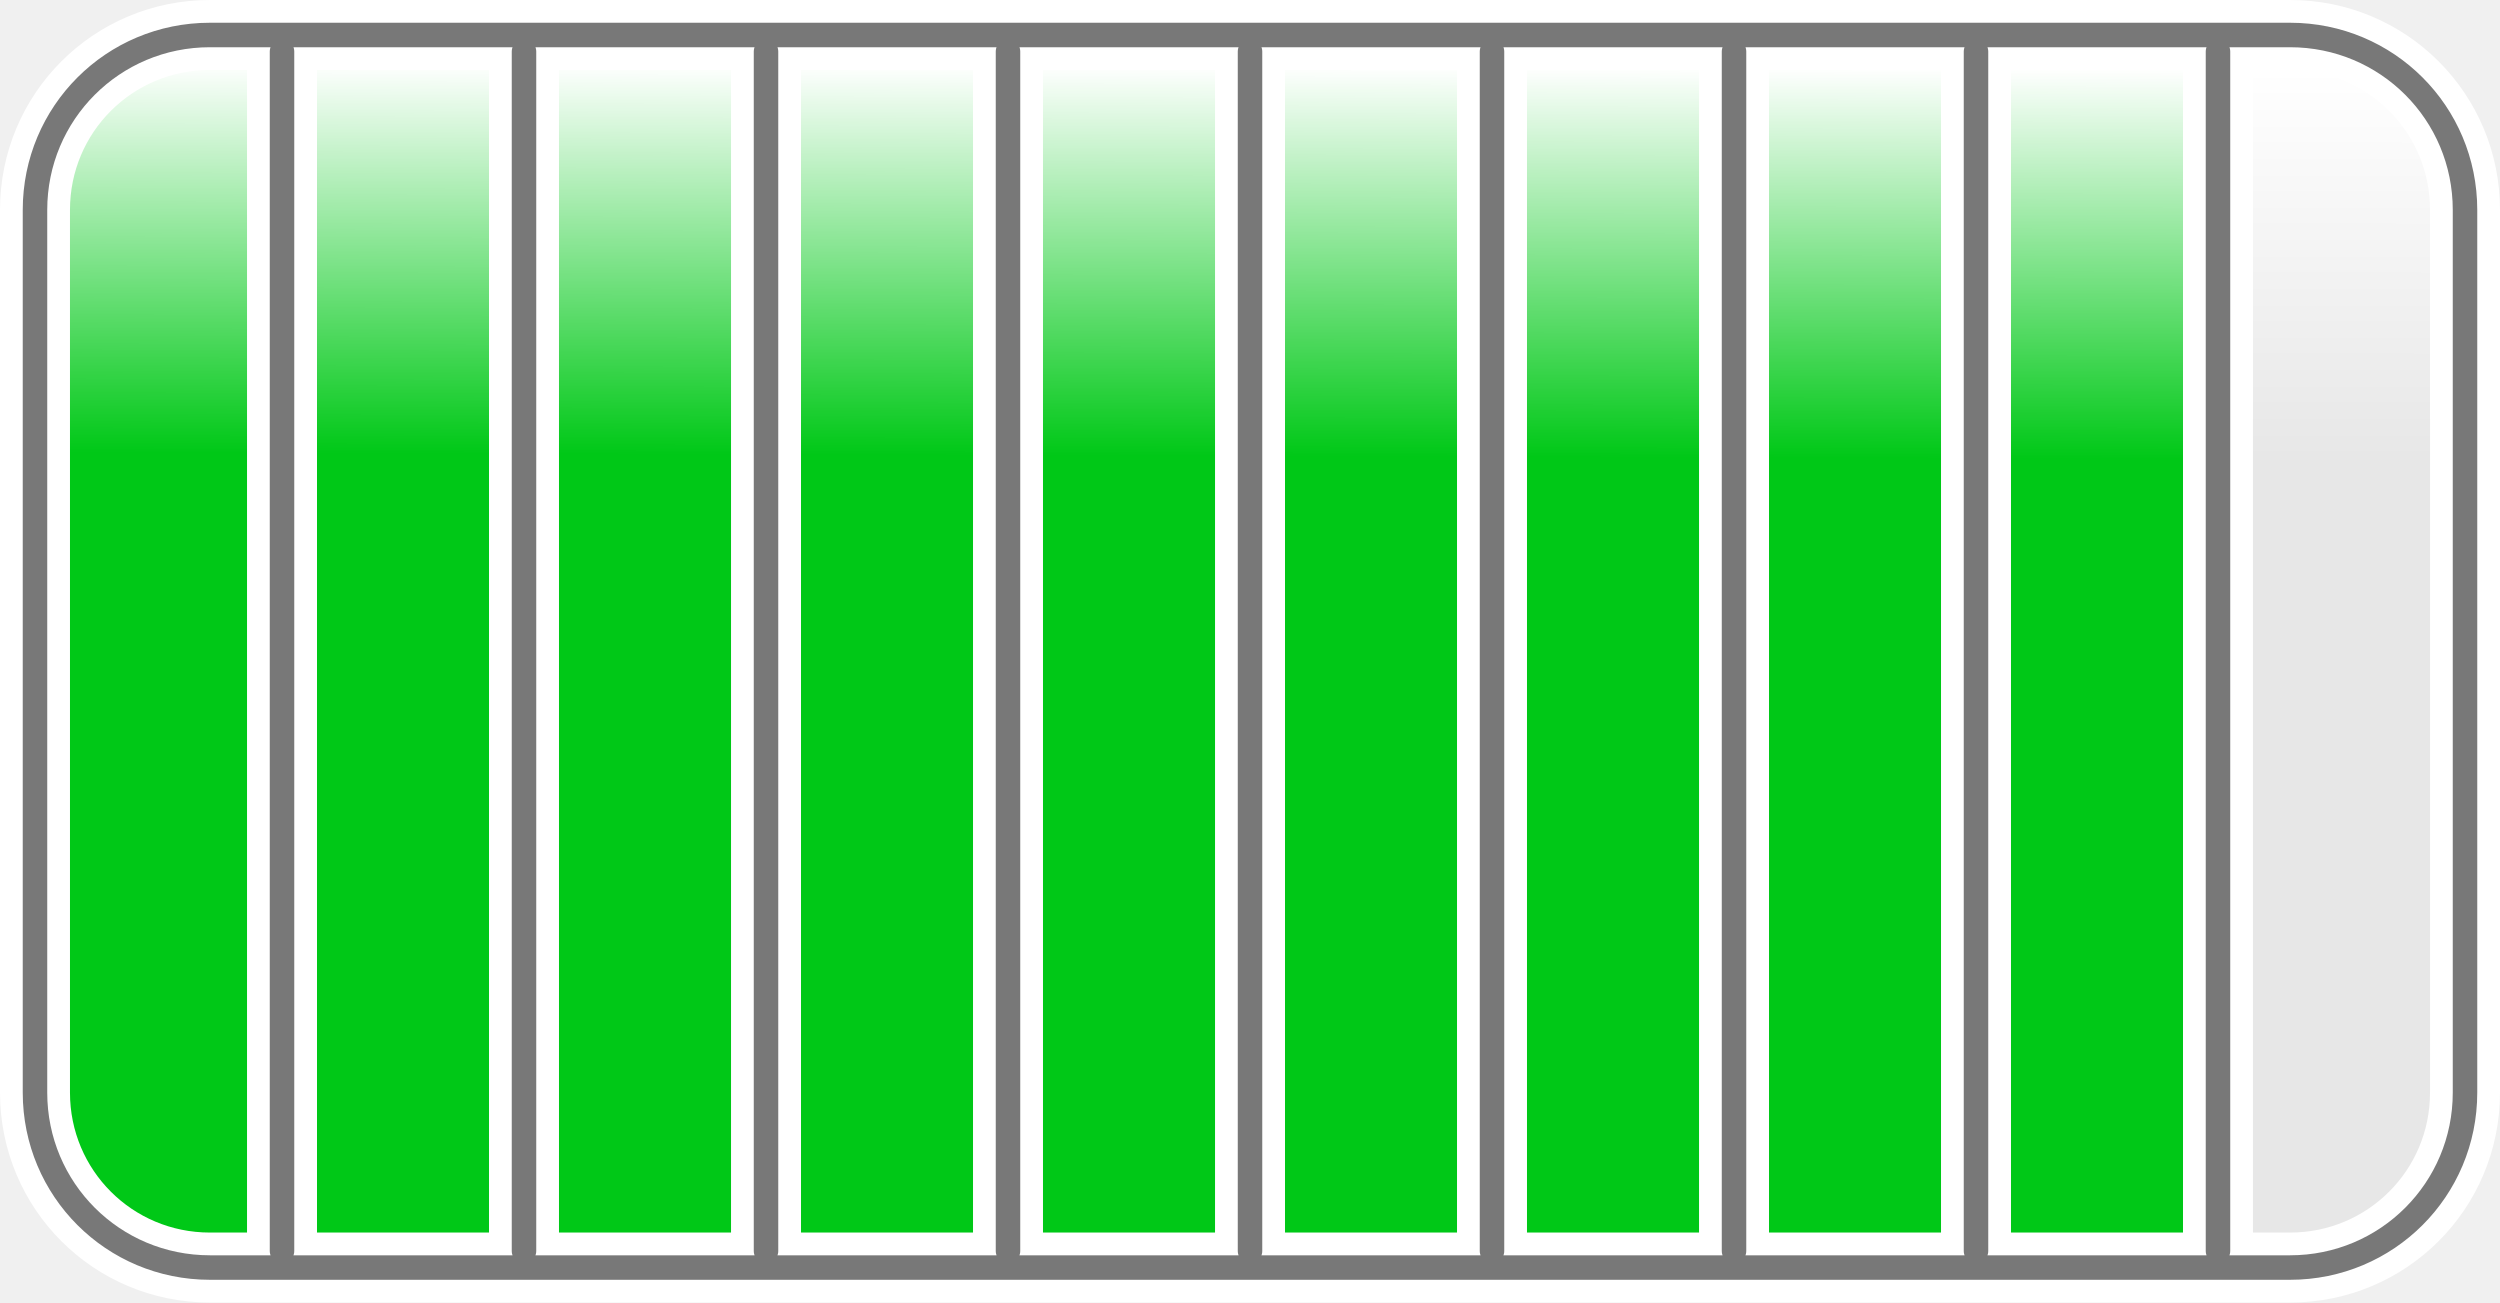
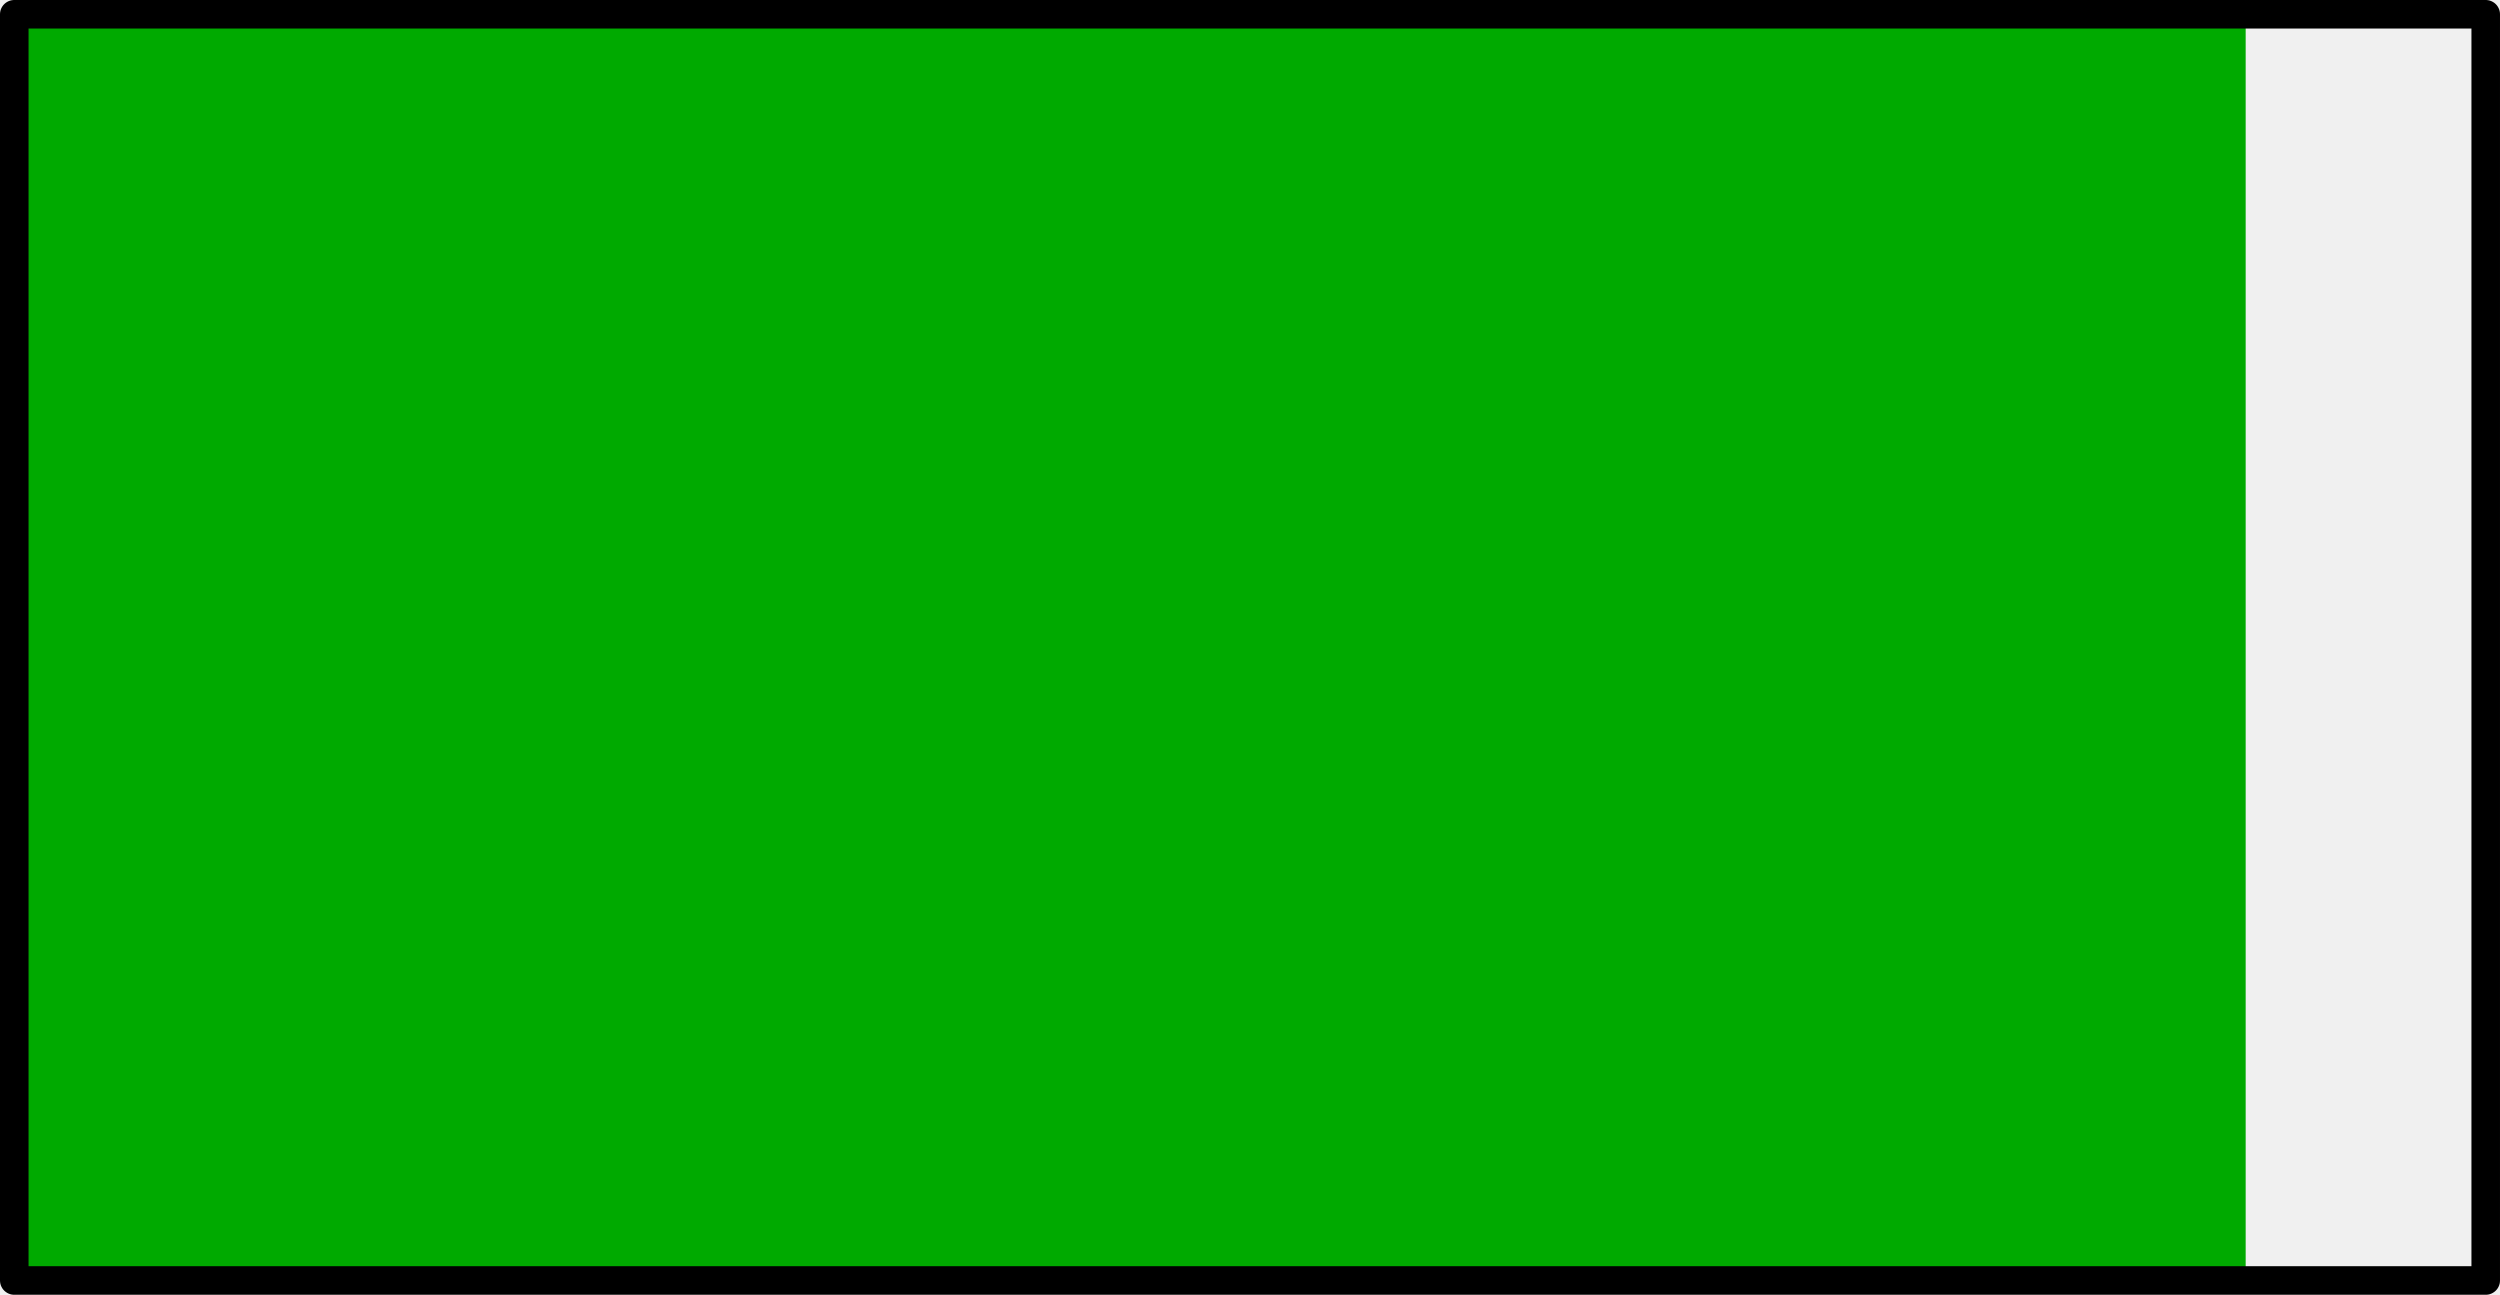
- <svg xmlns="http://www.w3.org/2000/svg" xmlns:xlink="http://www.w3.org/1999/xlink" width="71.451" height="37.227" id="svg2" version="1.0">
-   <defs id="defs4">
-     <linearGradient id="linearGradient3370">
-       <stop style="stop-color:#ffffff;stop-opacity:1;" offset="0" id="stop3372" />
-       <stop style="stop-color:#ffffff;stop-opacity:0;" offset="1" id="stop3374" />
+ <svg xmlns="http://www.w3.org/2000/svg" xmlns:ns1="http://www.openswatchbook.org/uri/2009/osb" width="72.6" height="37.6" viewBox="0 0 213.377 299.981" id="svg4161" version="1.1">
+   <defs id="defs4163">
+     <linearGradient id="linearGradient6172" ns1:paint="solid">
+       <stop style="stop-color:#000000;stop-opacity:1;" offset="0" id="stop6174" />
    </linearGradient>
-     <linearGradient id="linearGradient3170">
-       <stop style="stop-color:#ffffff;stop-opacity:0" offset="0" id="stop3172" />
-       <stop style="stop-color:#ffffff;stop-opacity:1;" offset="1" id="stop3174" />
+     <linearGradient id="linearGradient4713" ns1:paint="solid">
+       <stop style="stop-color:#f88c8c;stop-opacity:1;" offset="0" id="stop4715" />
    </linearGradient>
-     <linearGradient id="linearGradient4404">
-       <stop style="stop-color:#595959;stop-opacity:0.763;" offset="0" id="stop4406" />
-       <stop style="stop-color:#ffffff;stop-opacity:0;" offset="1" id="stop4408" />
-     </linearGradient>
-     <linearGradient id="linearGradient3179">
-       <stop id="stop3181" offset="0" style="stop-color:#54cc24;stop-opacity:1;" />
-       <stop id="stop3183" offset="1" style="stop-color:#787878;stop-opacity:0" />
-     </linearGradient>
-     <linearGradient id="linearGradient3171">
-       <stop style="stop-color:#787878;stop-opacity:1;" offset="0" id="stop3173" />
-       <stop style="stop-color:#ffffff;stop-opacity:0;" offset="1" id="stop3175" />
-     </linearGradient>
-     <linearGradient id="linearGradient3154">
-       <stop style="stop-color:#ff4c4c;stop-opacity:1;" offset="0" id="stop3156" />
-       <stop style="stop-color:#ff0d0d;stop-opacity:0;" offset="1" id="stop3158" />
-     </linearGradient>
-     <radialGradient xlink:href="#linearGradient3154" id="radialGradient3168" gradientUnits="userSpaceOnUse" gradientTransform="matrix(3.522413,0,0,2.466417,-50.27042,-45.86665)" cx="25.793" cy="25.533" fx="25.793" fy="25.533" r="12.5" />
-     <linearGradient xlink:href="#linearGradient3370" id="linearGradient3449" gradientUnits="userSpaceOnUse" gradientTransform="translate(7.70989,118.011)" x1="29.558" y1="-116.109" x2="29.524" y2="-104.968" />
  </defs>
-   <g id="layer2" style="display:inline">
-     <rect style="fill:#e7e7e7;fill-opacity:1;fill-rule:nonzero;stroke:none;stroke-width:1;stroke-linecap:round;stroke-linejoin:miter;stroke-miterlimit:4;stroke-dasharray:none;stroke-dashoffset:22.62;stroke-opacity:1;display:inline" id="rect3286" width="69.451" height="35.227" x="1" y="1" rx="5" ry="5" />
-   </g>
-   <g id="layer5" style="display:inline">
-     <path id="path3366" style="fill:#00c817;fill-opacity:1;fill-rule:nonzero;stroke:none;stroke-width:0.1;stroke-linecap:round;stroke-linejoin:miter;stroke-miterlimit:4;stroke-dasharray:none;stroke-dashoffset:22.62;stroke-opacity:1" d="M 6,1 L 65.451,1 C 68.221,1 70.451,3.23 70.451,6 L 70.451,31.227 C 70.451,33.997 68.221,36.227 65.451,36.227 L 6,36.227 C 3.23,36.227 1,33.997 1,31.227 L 1,6 C 1,3.23 3.23,1 6,1 z M 63.391,1.472 L 63.391,35.754 M 56.475,1.472 L 56.475,35.754 M 49.559,1.472 L 49.559,35.754 M 42.642,1.472 L 42.642,35.754 M 35.726,1.472 L 35.726,35.754 M 28.809,1.472 L 28.809,35.754 M 21.893,1.472 L 21.893,35.754 M 14.976,1.472 L 14.976,35.754 M 8.06,1.472 L 8.06,35.754" />
-   </g>
-   <g id="layer1" transform="translate(2.806626,65.10103)" style="display:inline">
-     <rect style="fill:#e7e7e7;fill-opacity:1;fill-rule:nonzero;stroke:none;stroke-width:1;stroke-linecap:round;stroke-linejoin:miter;stroke-miterlimit:4;stroke-dasharray:none;stroke-dashoffset:22.62;stroke-opacity:1" id="rect3430" width="7.25" height="35.227" x="-67.645" y="-64.101" rx="5" ry="5" transform="scale(-1,1)" />
-     <rect style="fill:#e7e7e7;fill-opacity:1;fill-rule:nonzero;stroke:none;stroke-width:1;stroke-linecap:round;stroke-linejoin:miter;stroke-miterlimit:4;stroke-dasharray:none;stroke-dashoffset:22.62;stroke-opacity:1" id="rect3434" width="3.404" height="35.227" x="-63.799" y="-64.101" transform="scale(-1,1)" />
-   </g>
-   <g id="layer4" style="display:inline">
-     <path id="path3368" style="fill:url(#linearGradient3449);fill-opacity:1;fill-rule:nonzero;stroke:#ffffff;stroke-width:2;stroke-linecap:round;stroke-linejoin:miter;stroke-miterlimit:4;stroke-dasharray:none;stroke-dashoffset:22.62;stroke-opacity:1" d="M 6,1 L 65.451,1 C 68.221,1 70.451,3.23 70.451,6 L 70.451,31.227 C 70.451,33.997 68.221,36.227 65.451,36.227 L 6,36.227 C 3.23,36.227 1,33.997 1,31.227 L 1,6 C 1,3.23 3.23,1 6,1 z M 63.391,1.472 L 63.391,35.754 M 56.475,1.472 L 56.475,35.754 M 49.559,1.472 L 49.559,35.754 M 42.642,1.472 L 42.642,35.754 M 35.726,1.472 L 35.726,35.754 M 28.809,1.472 L 28.809,35.754 M 21.893,1.472 L 21.893,35.754 M 14.976,1.472 L 14.976,35.754 M 8.06,1.472 L 8.06,35.754" />
-     <path id="rect3290" style="fill:none;fill-opacity:0.145;fill-rule:nonzero;stroke:#787878;stroke-width:0.7;stroke-linecap:round;stroke-linejoin:miter;stroke-miterlimit:4;stroke-dasharray:none;stroke-dashoffset:22.62;stroke-opacity:1" d="M 6,1 L 65.451,1 C 68.221,1 70.451,3.23 70.451,6 L 70.451,31.227 C 70.451,33.997 68.221,36.227 65.451,36.227 L 6,36.227 C 3.23,36.227 1,33.997 1,31.227 L 1,6 C 1,3.23 3.23,1 6,1 z M 63.391,1.472 L 63.391,35.754 M 56.475,1.472 L 56.475,35.754 M 49.559,1.472 L 49.559,35.754 M 42.642,1.472 L 42.642,35.754 M 35.726,1.472 L 35.726,35.754 M 28.809,1.472 L 28.809,35.754 M 21.893,1.472 L 21.893,35.754 M 14.976,1.472 L 14.976,35.754 M 8.06,1.472 L 8.06,35.754" />
+   <g id="layer1" transform="translate(0.2671219,-755.585)">
+     <rect ry="0" rx="40.892" y="758.892" x="-179.881" height="293.367" width="516.986" id="rect6209" style="opacity:1;fill:#00aa00;fill-opacity:1;fill-rule:nonzero;stroke:none;stroke-width:6.614;stroke-linecap:round;stroke-linejoin:round;stroke-miterlimit:4;stroke-dasharray:none;stroke-dashoffset:0;stroke-opacity:1" />
+     <rect style="opacity:1;fill:none;fill-opacity:1;fill-rule:nonzero;stroke:#000000;stroke-width:6.614;stroke-linecap:round;stroke-linejoin:round;stroke-miterlimit:4;stroke-dasharray:none;stroke-dashoffset:0;stroke-opacity:1" id="rect4709" width="572.603" height="293.367" x="-179.881" y="758.892" rx="45.291" ry="0" />
  </g>
</svg>
